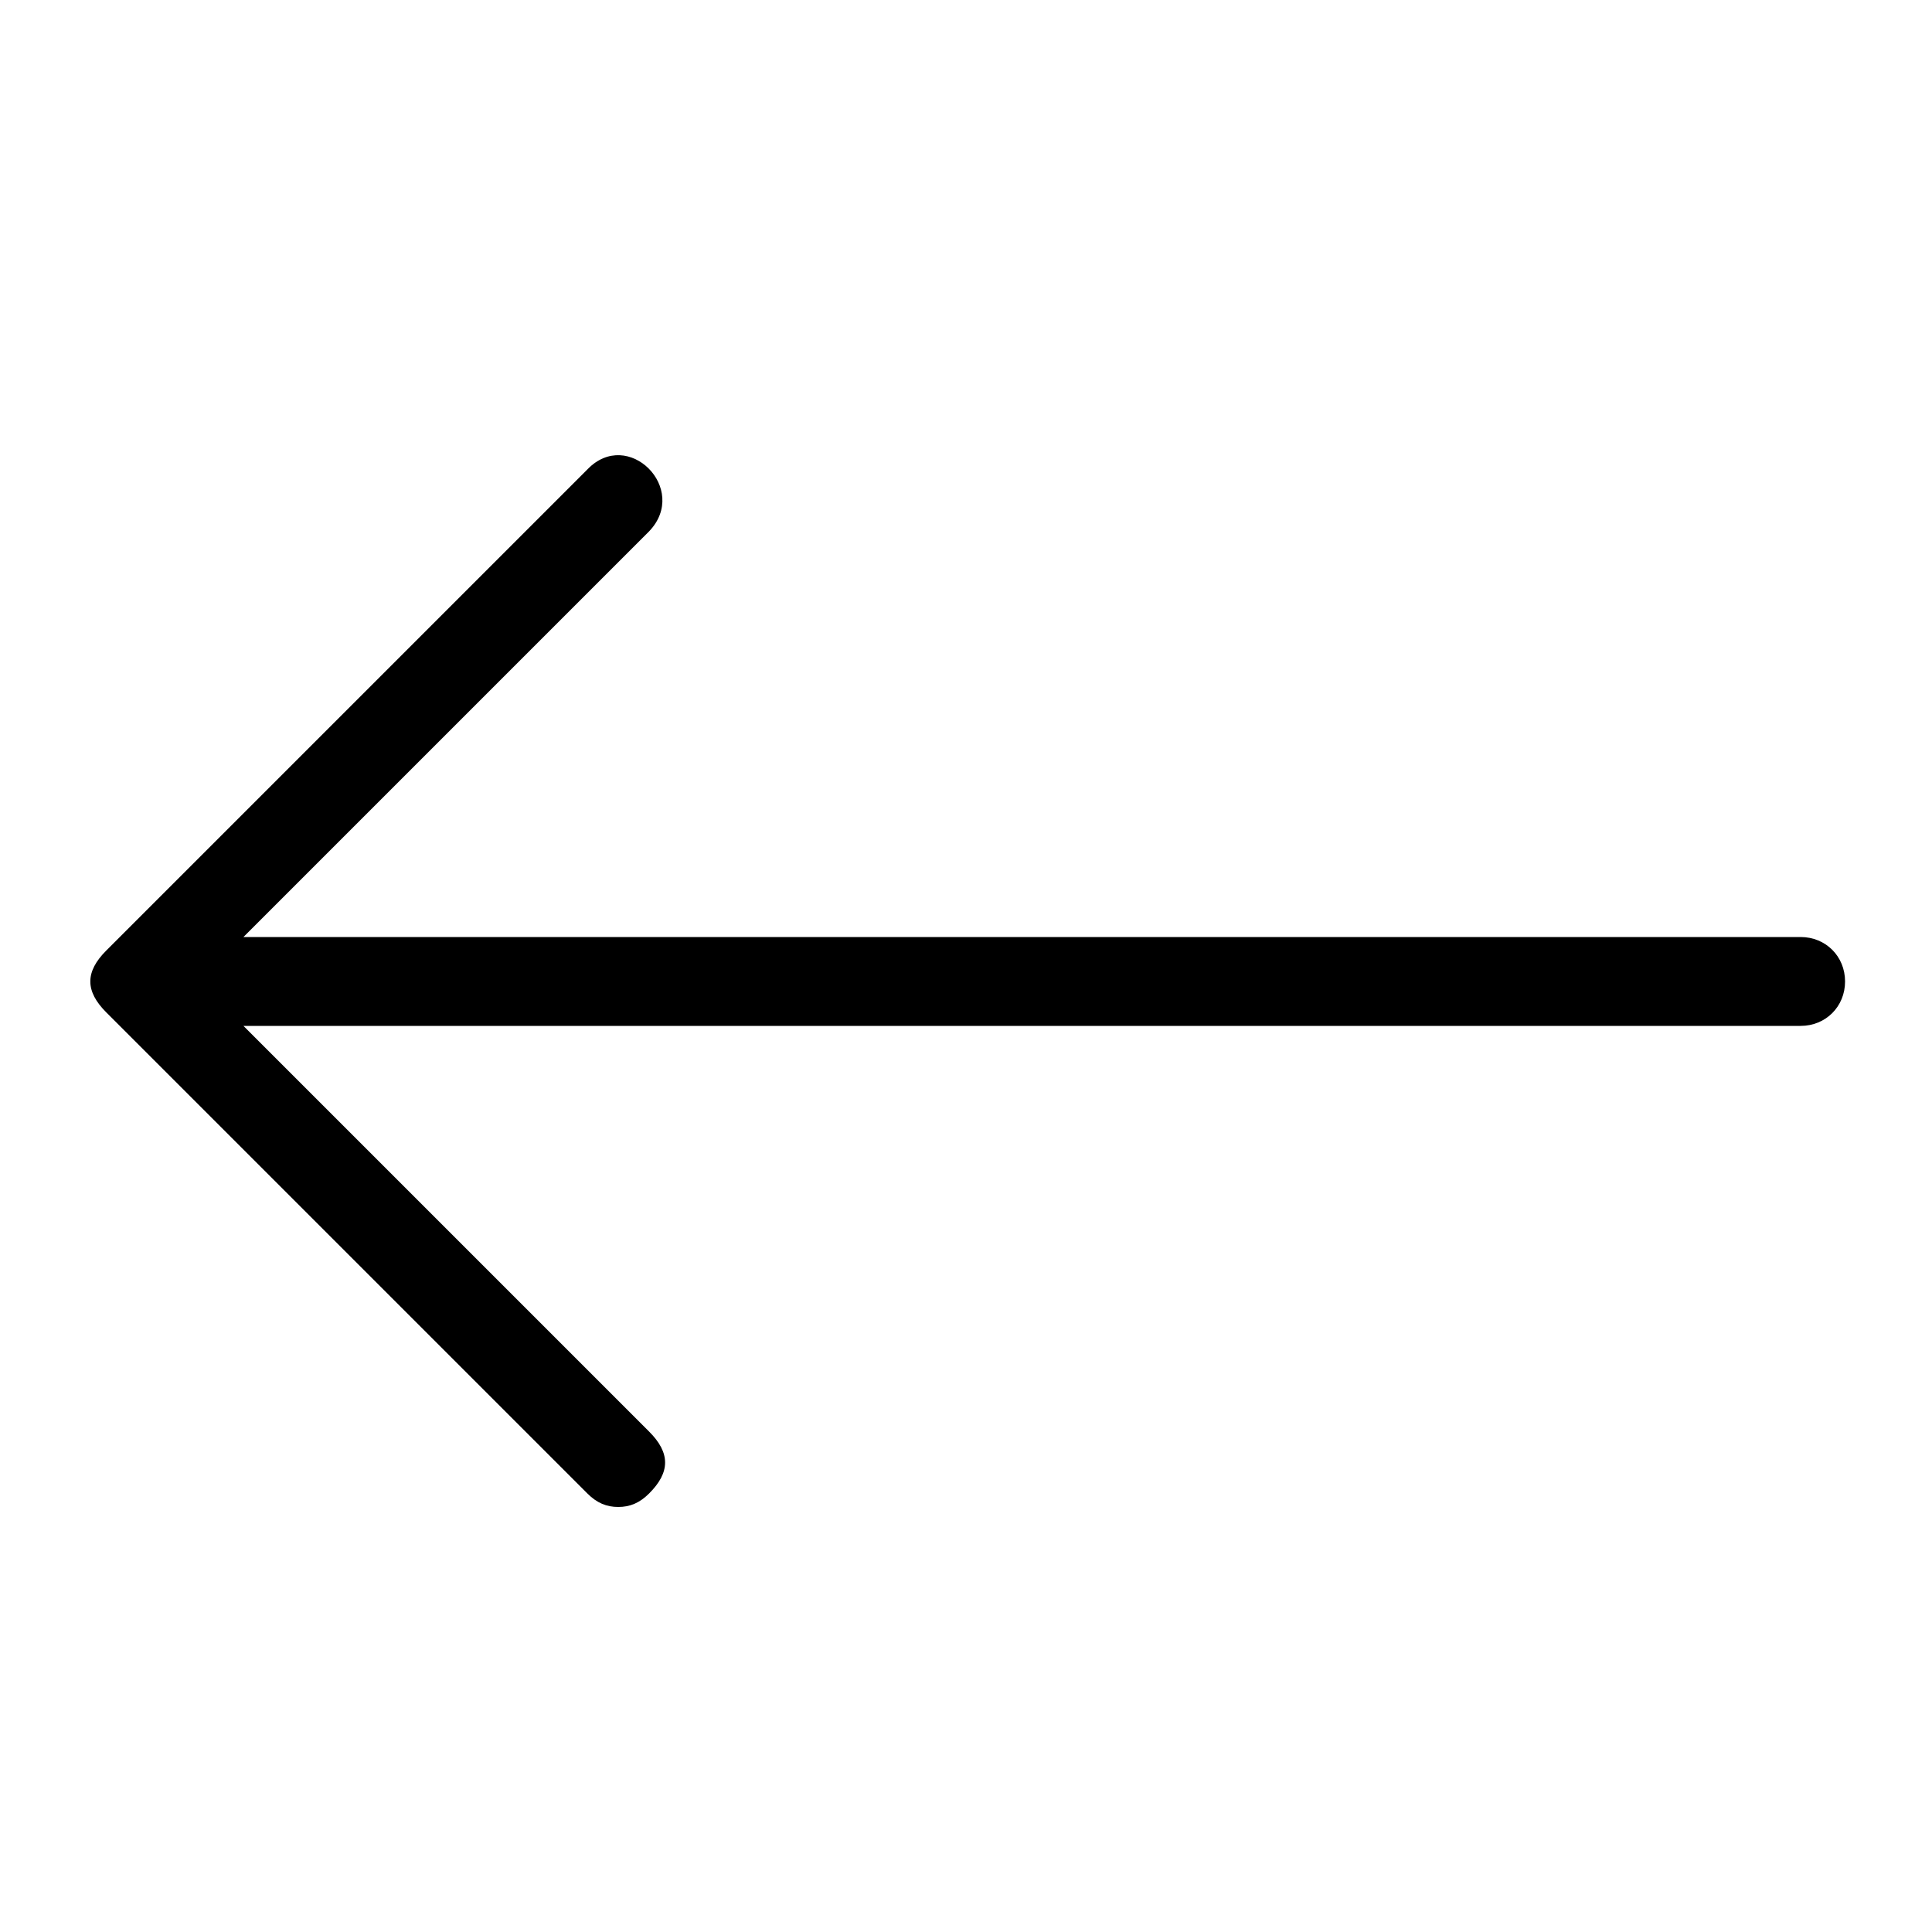
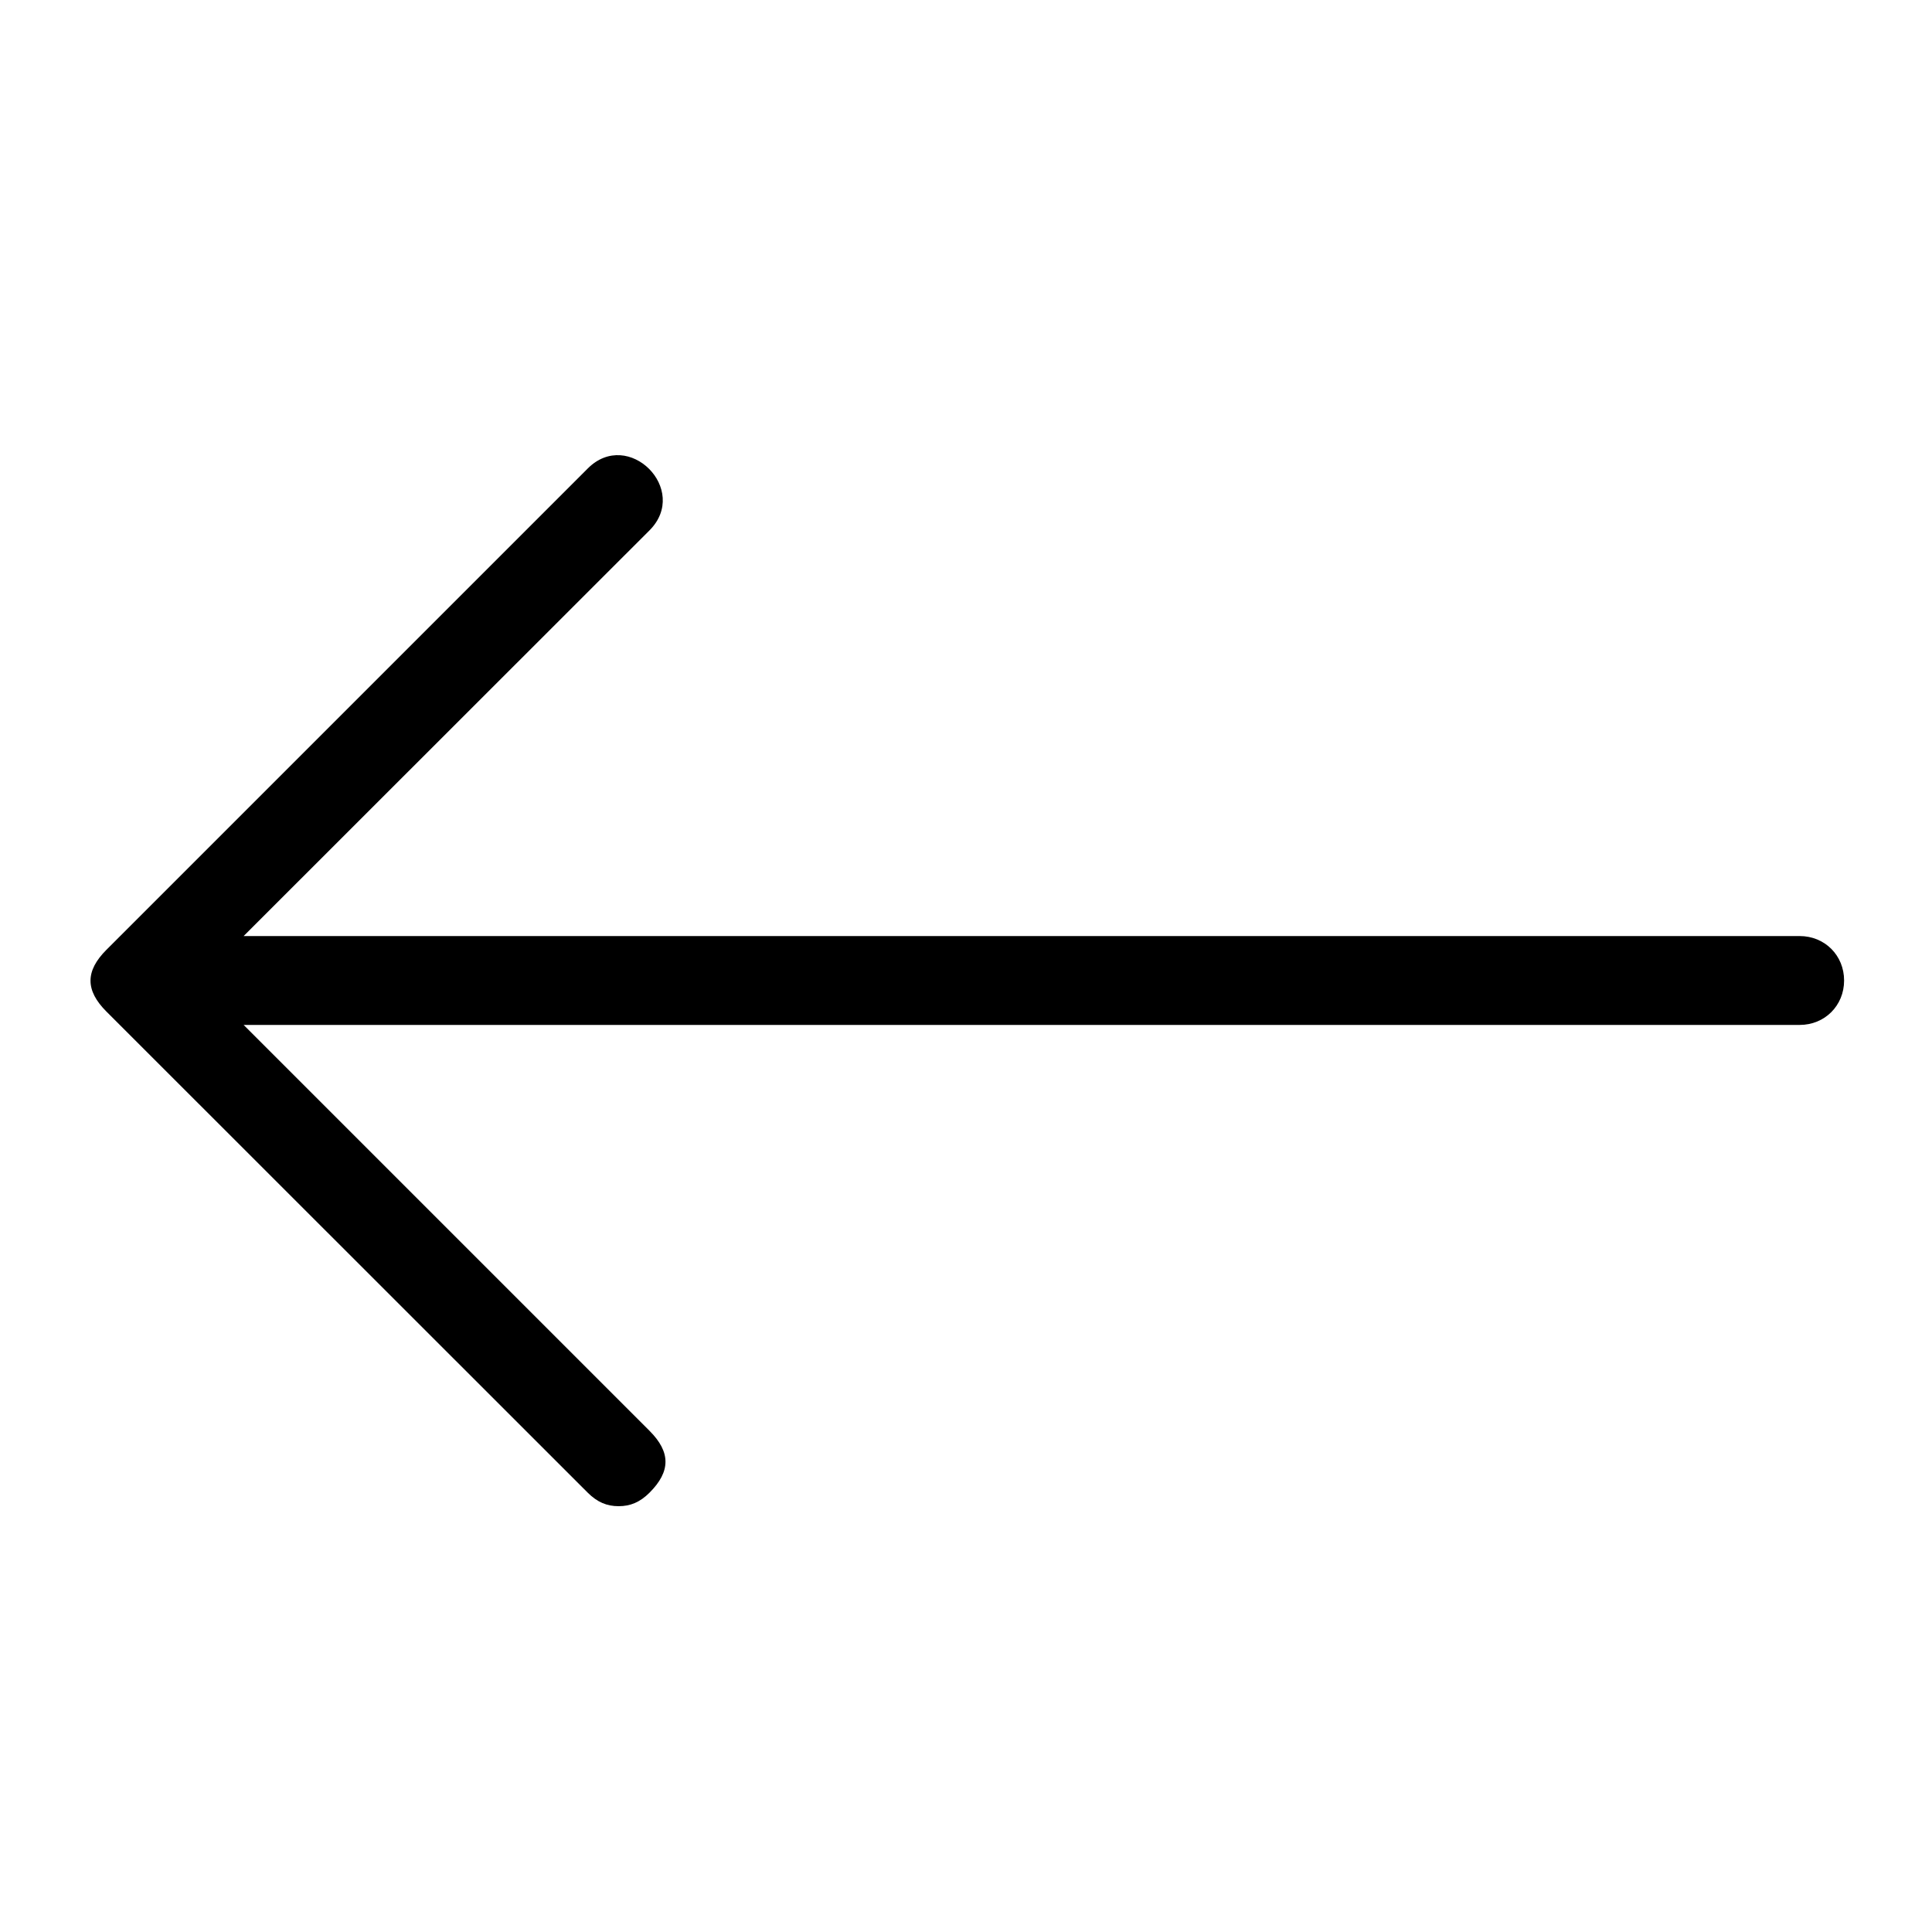
<svg focusable="false" viewBox="0 0 1000 1000">
-   <path d="M336 275L126 485h806c13 0 23 10 23 23s-10 23-23 23H126l210 210c11 11 11 21 0 32-5 5-10 7-16 7s-11-2-16-7L55 524c-11-11-11-21 0-32l249-249c21-22 53 10 32 32z" />
+   <path d="M336.2 274.5l-210.1 210h805.4c13 0 23 10 23 23s-10 23-23 23H126.1l210.1 210.1c11 11 11 21 0 32-5 5-10 7-16 7s-11-2-16-7l-249.1-249c-11-11-11-21 0-32l249.1-249.1c21-21.1 53 10.9 32 32z" />
</svg>
